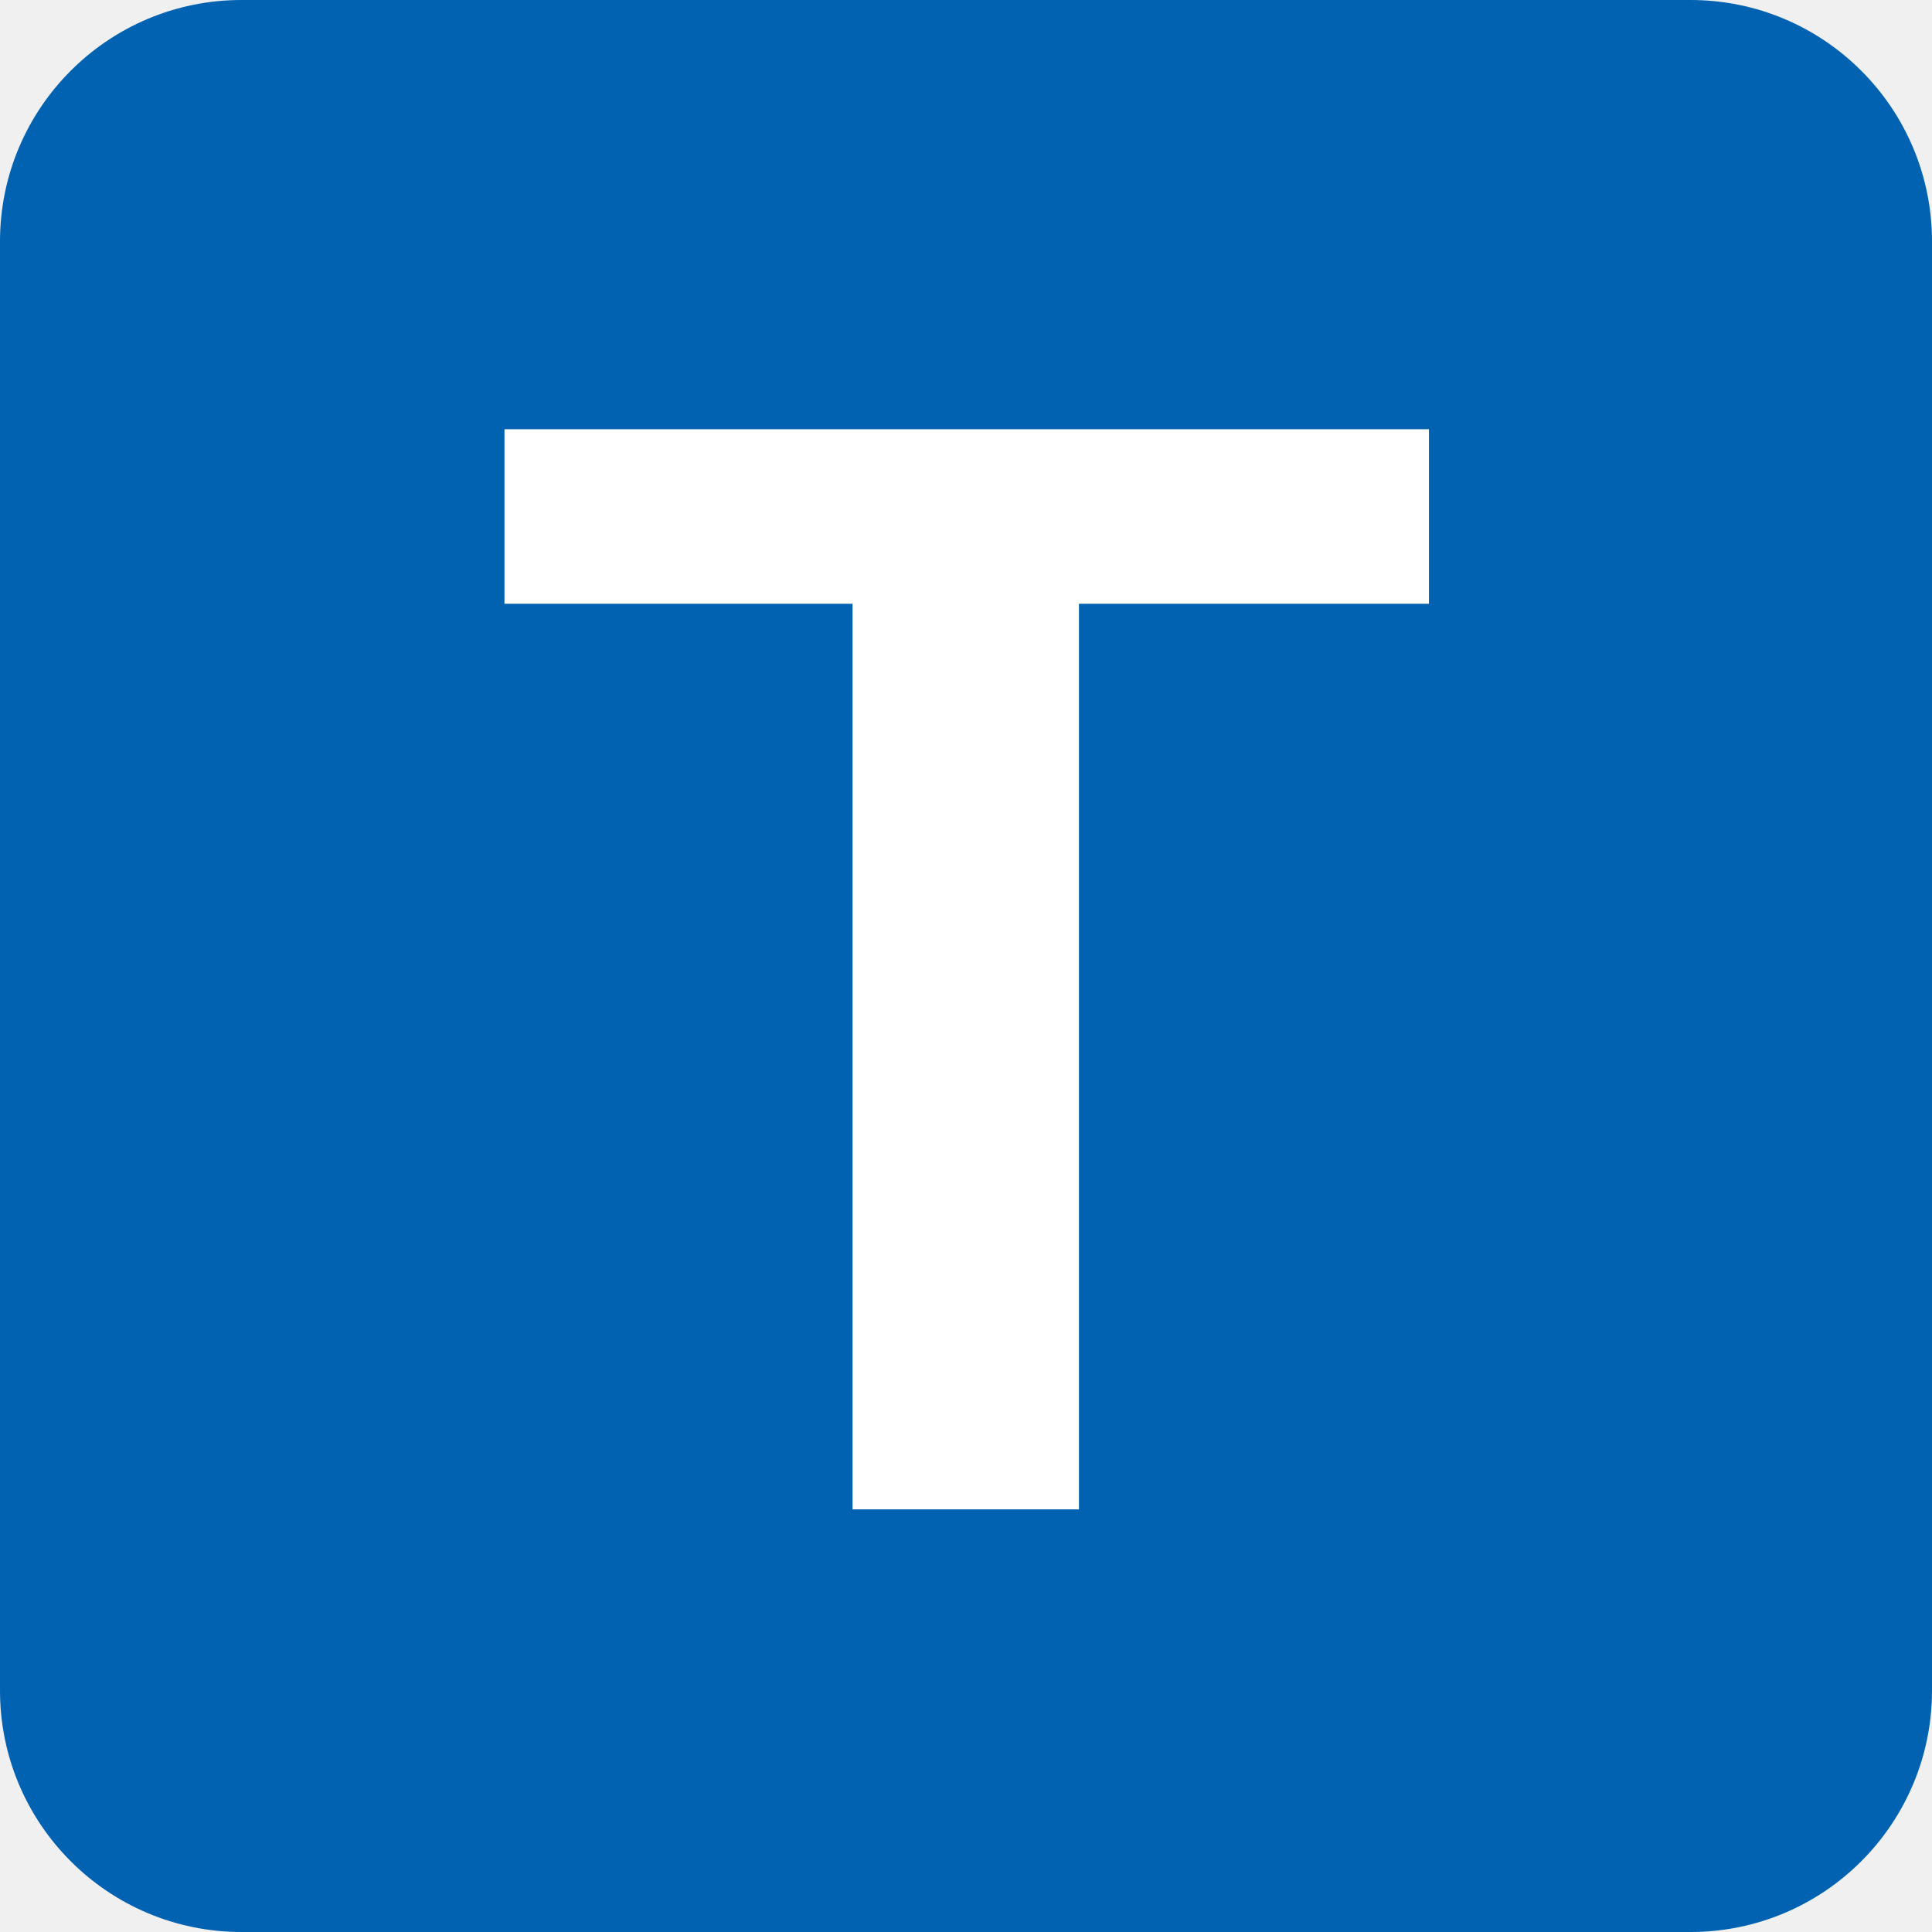
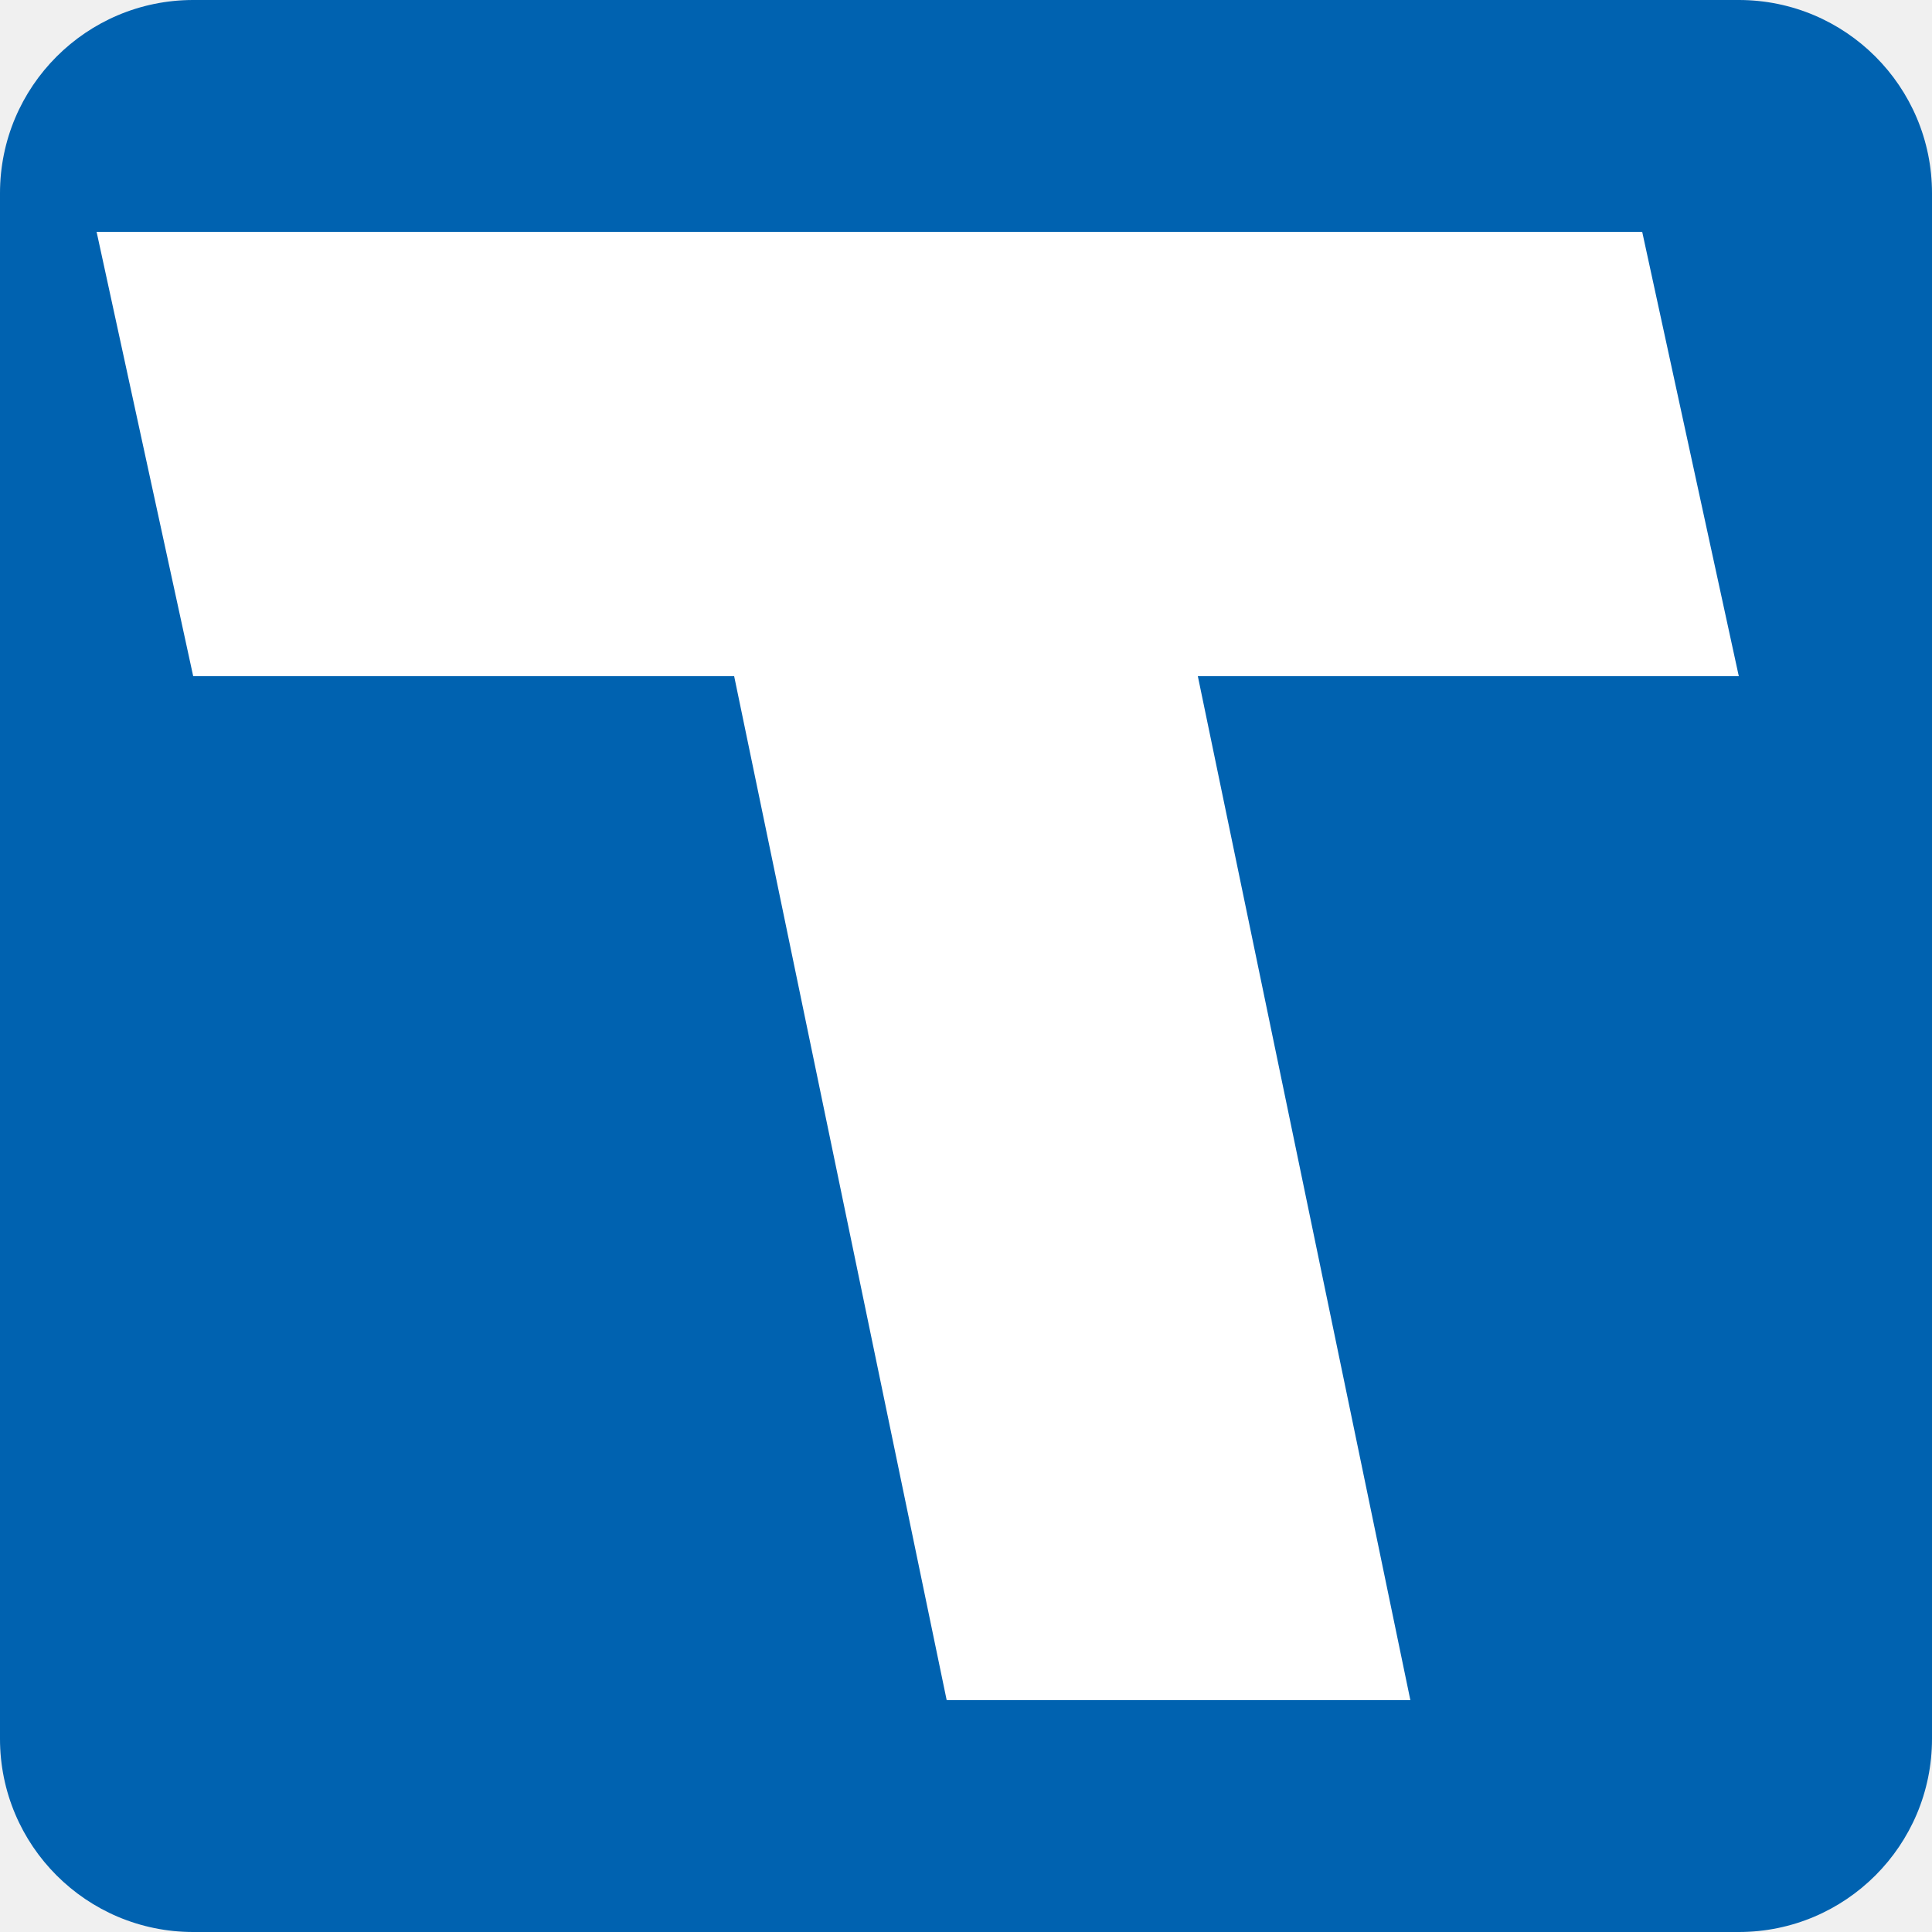
- <svg xmlns="http://www.w3.org/2000/svg" viewBox="0 0 32 32" width="32" height="32">
-   <rect width="32" height="32" rx="4" fill="#0062B0" />
-   <text x="16" y="25" font-family="Arial Black, Arial, sans-serif" font-weight="900" font-size="26" text-anchor="middle" fill="white" letter-spacing="-1">T</text>
+ <svg xmlns="http://www.w3.org/2000/svg" viewBox="0 0 100 100" width="32" height="32">
+   <rect width="100" height="100" rx="10" fill="#0062B0" />
+   <path fill="white" d="M 5,12 L 85,12 L 90,35 L 62,35 L 73,88 L 49,88 L 38,35 L 10,35 Z" />
</svg>
